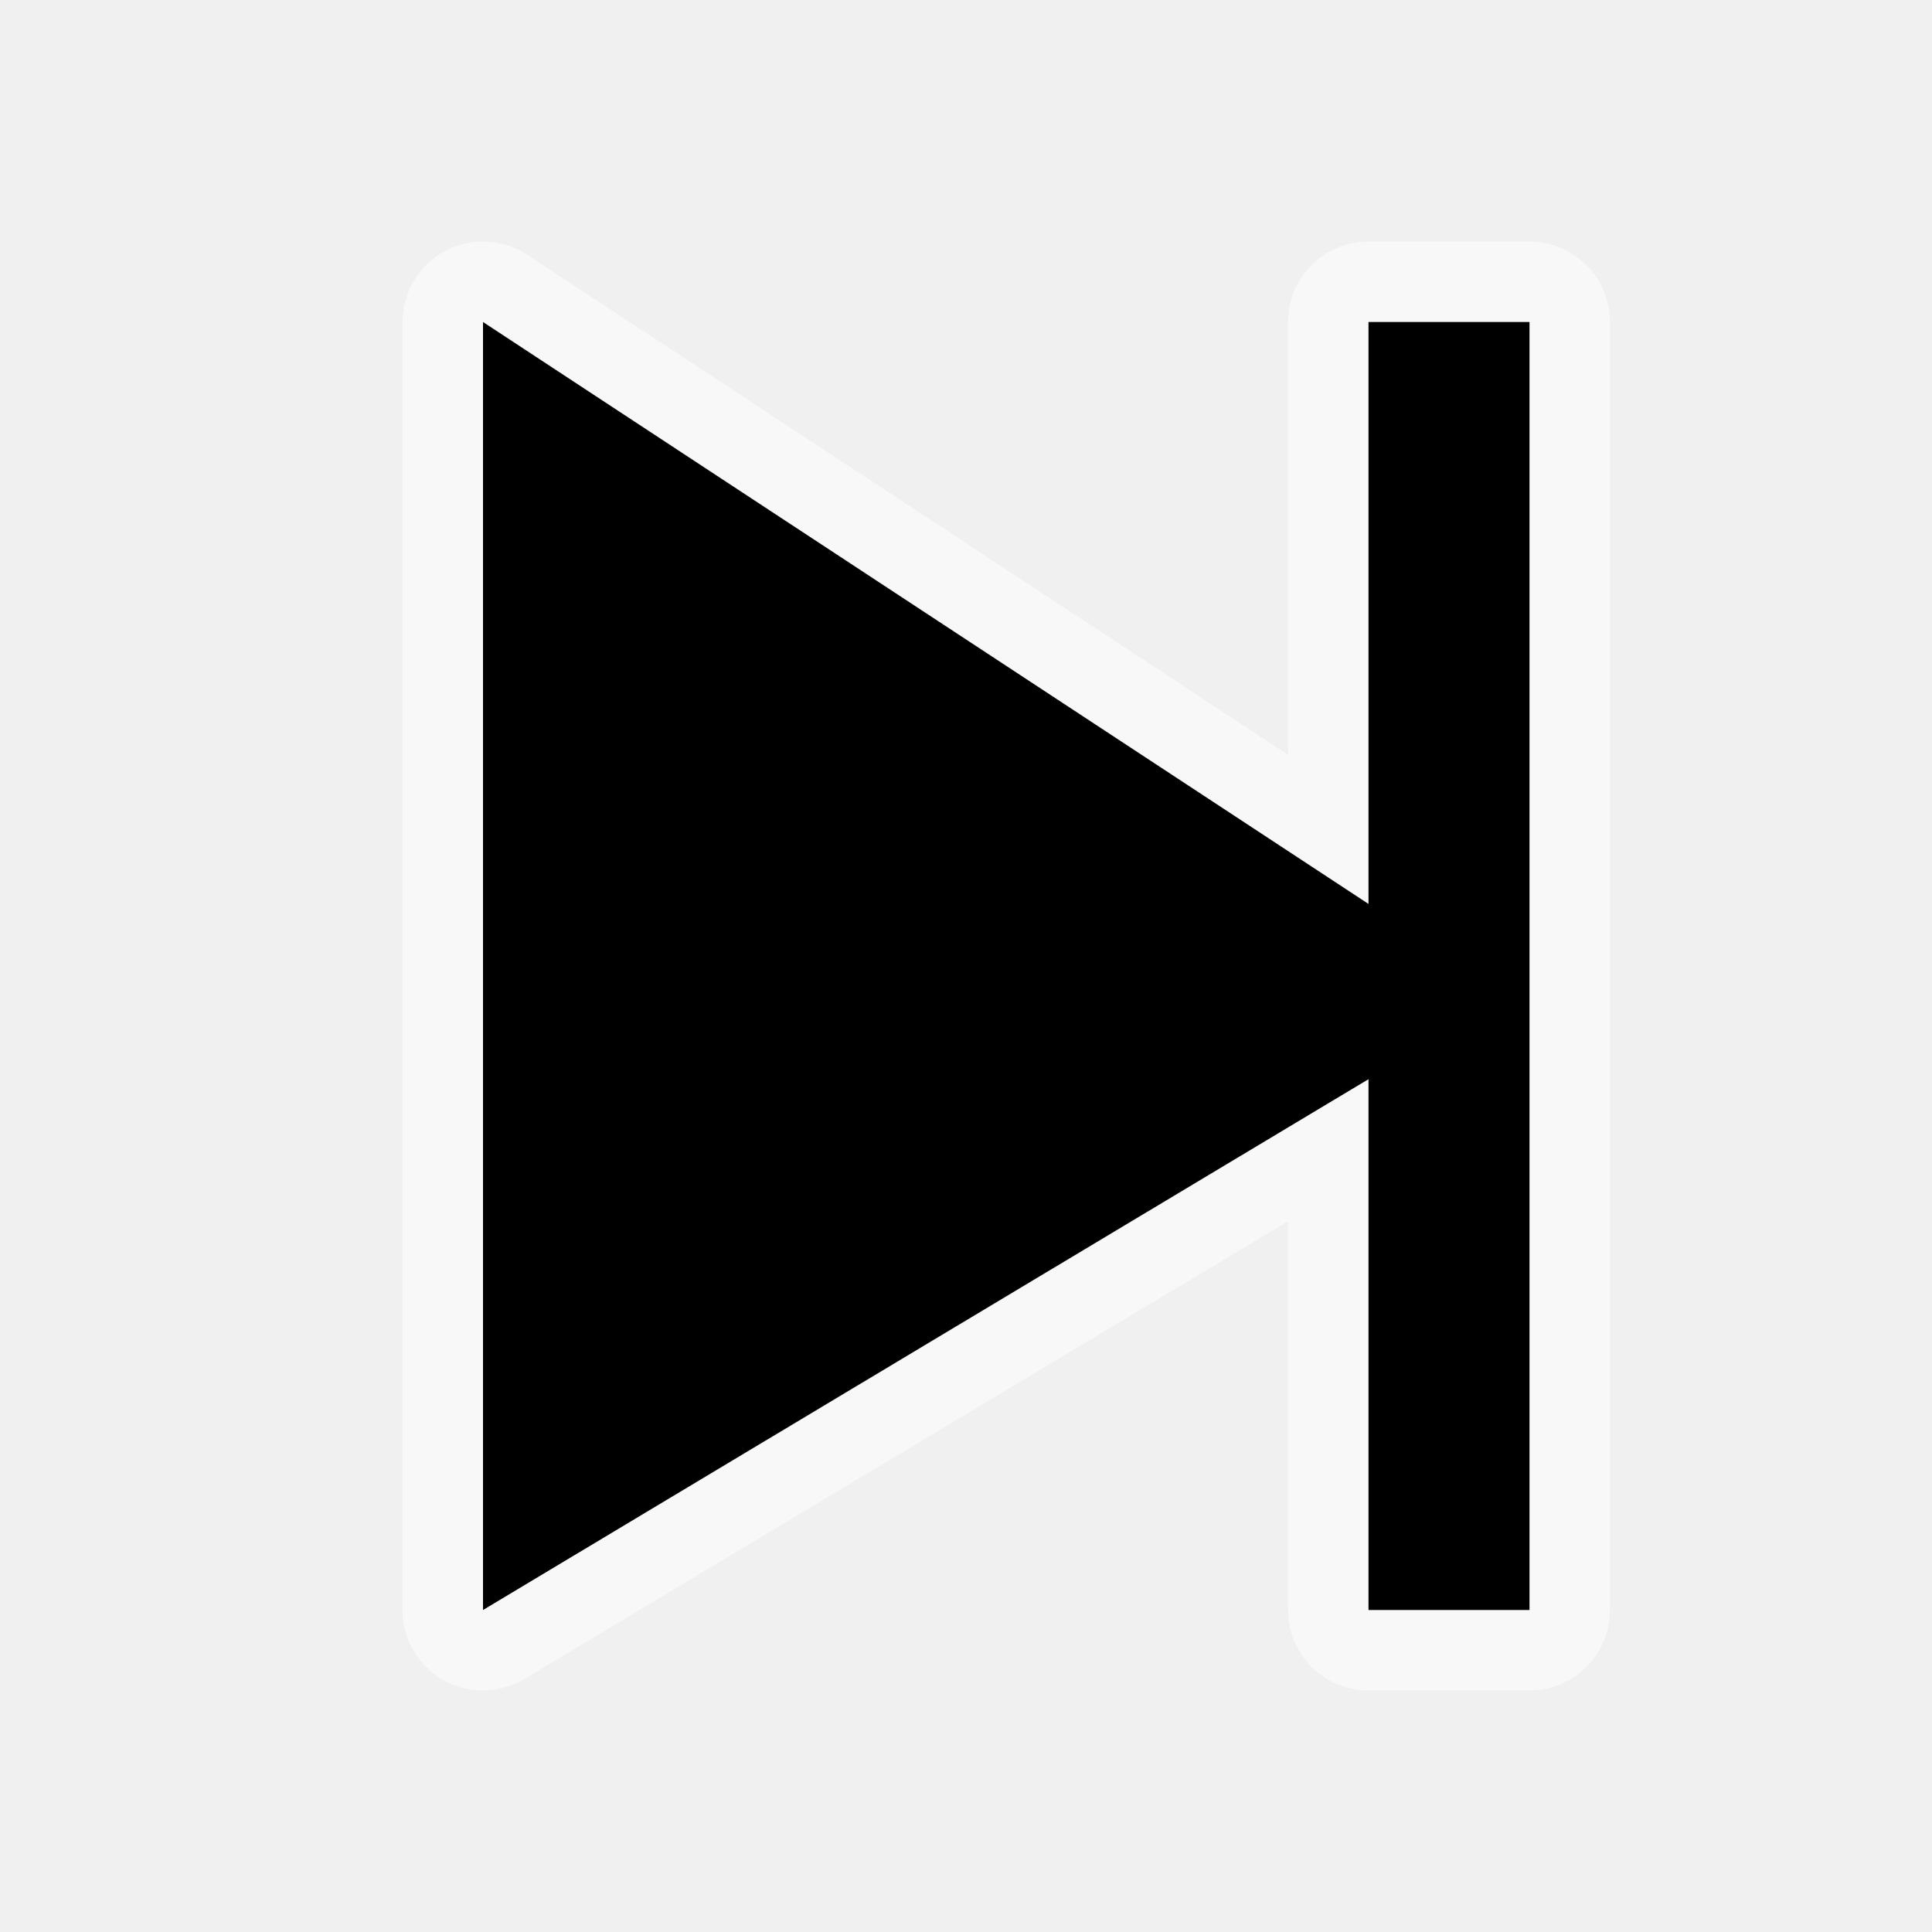
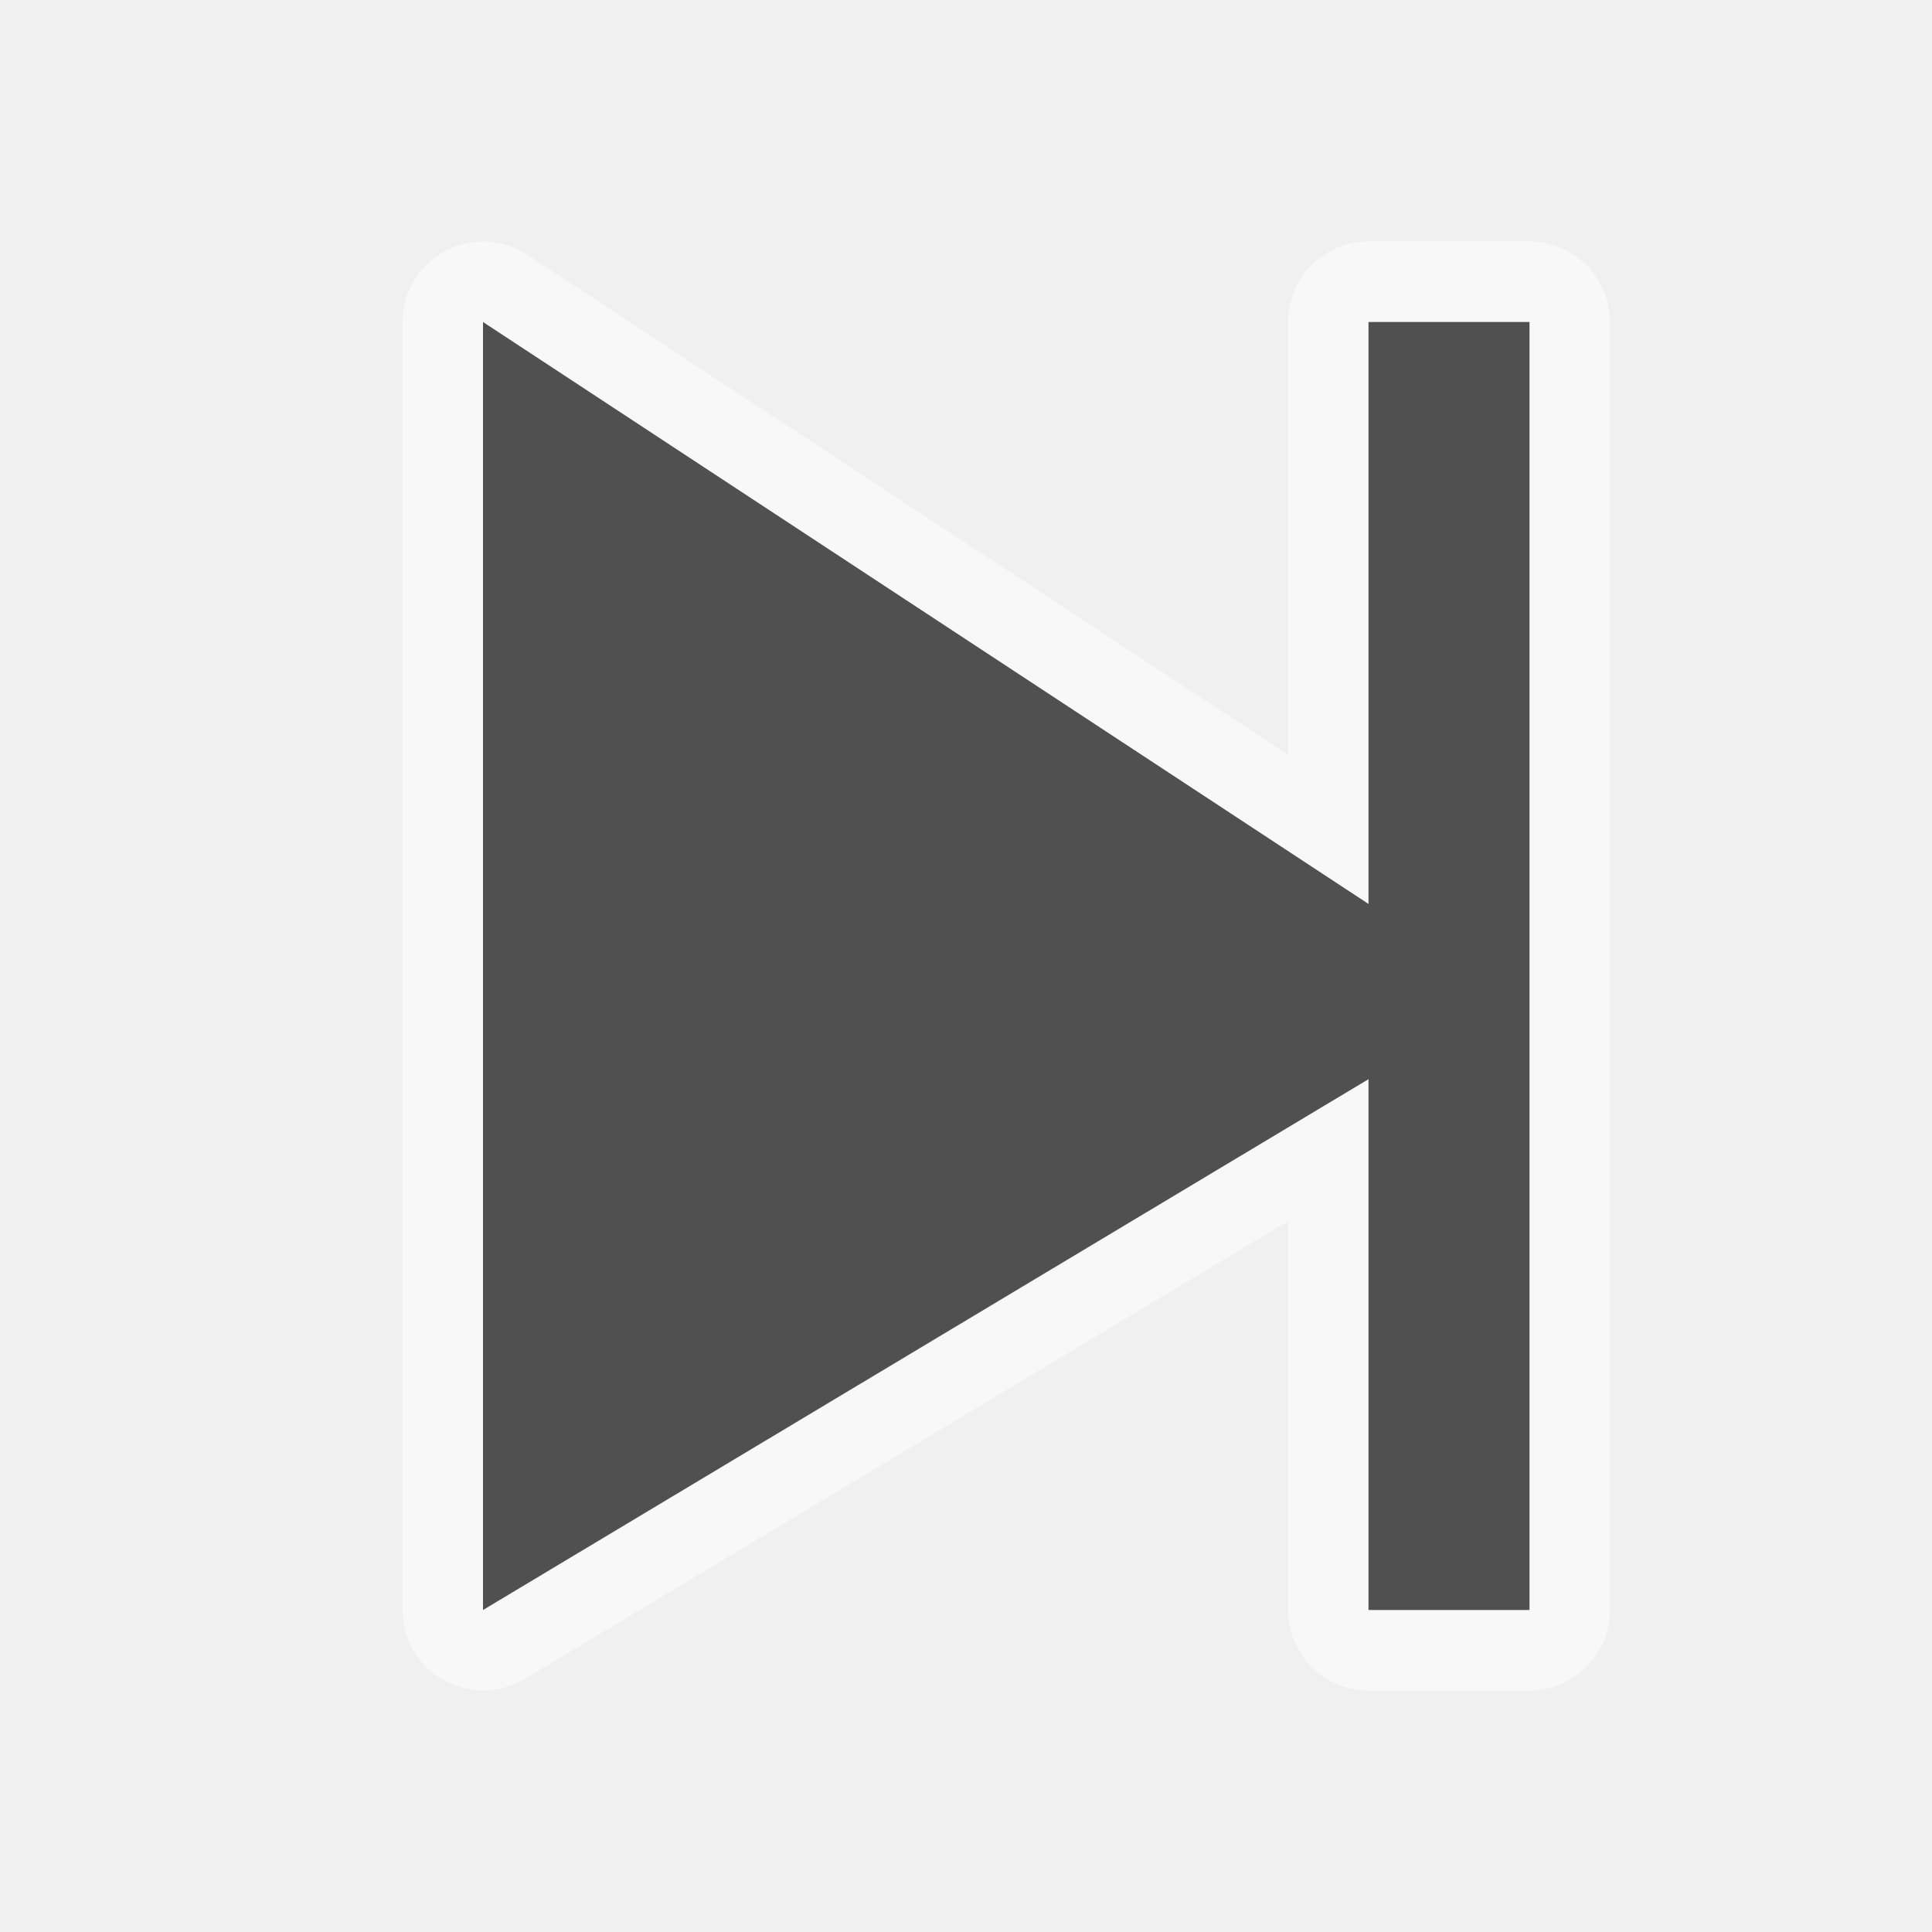
<svg xmlns="http://www.w3.org/2000/svg" width="24" height="24">
  <path d="M6 20l11-6.594V20h2V4h-2v7.229L6 4z" fill="none" stroke="#fff" stroke-width="2" stroke-linecap="round" stroke-linejoin="round" stroke-opacity=".5" />
-   <path d="M6 20l11-6.594V20h2V4h-2v7.229L6 4z" />
+   <path fill="#505050" d="M6 20l11-6.594V20h2V4h-2v7.229L6 4z" />
</svg>
